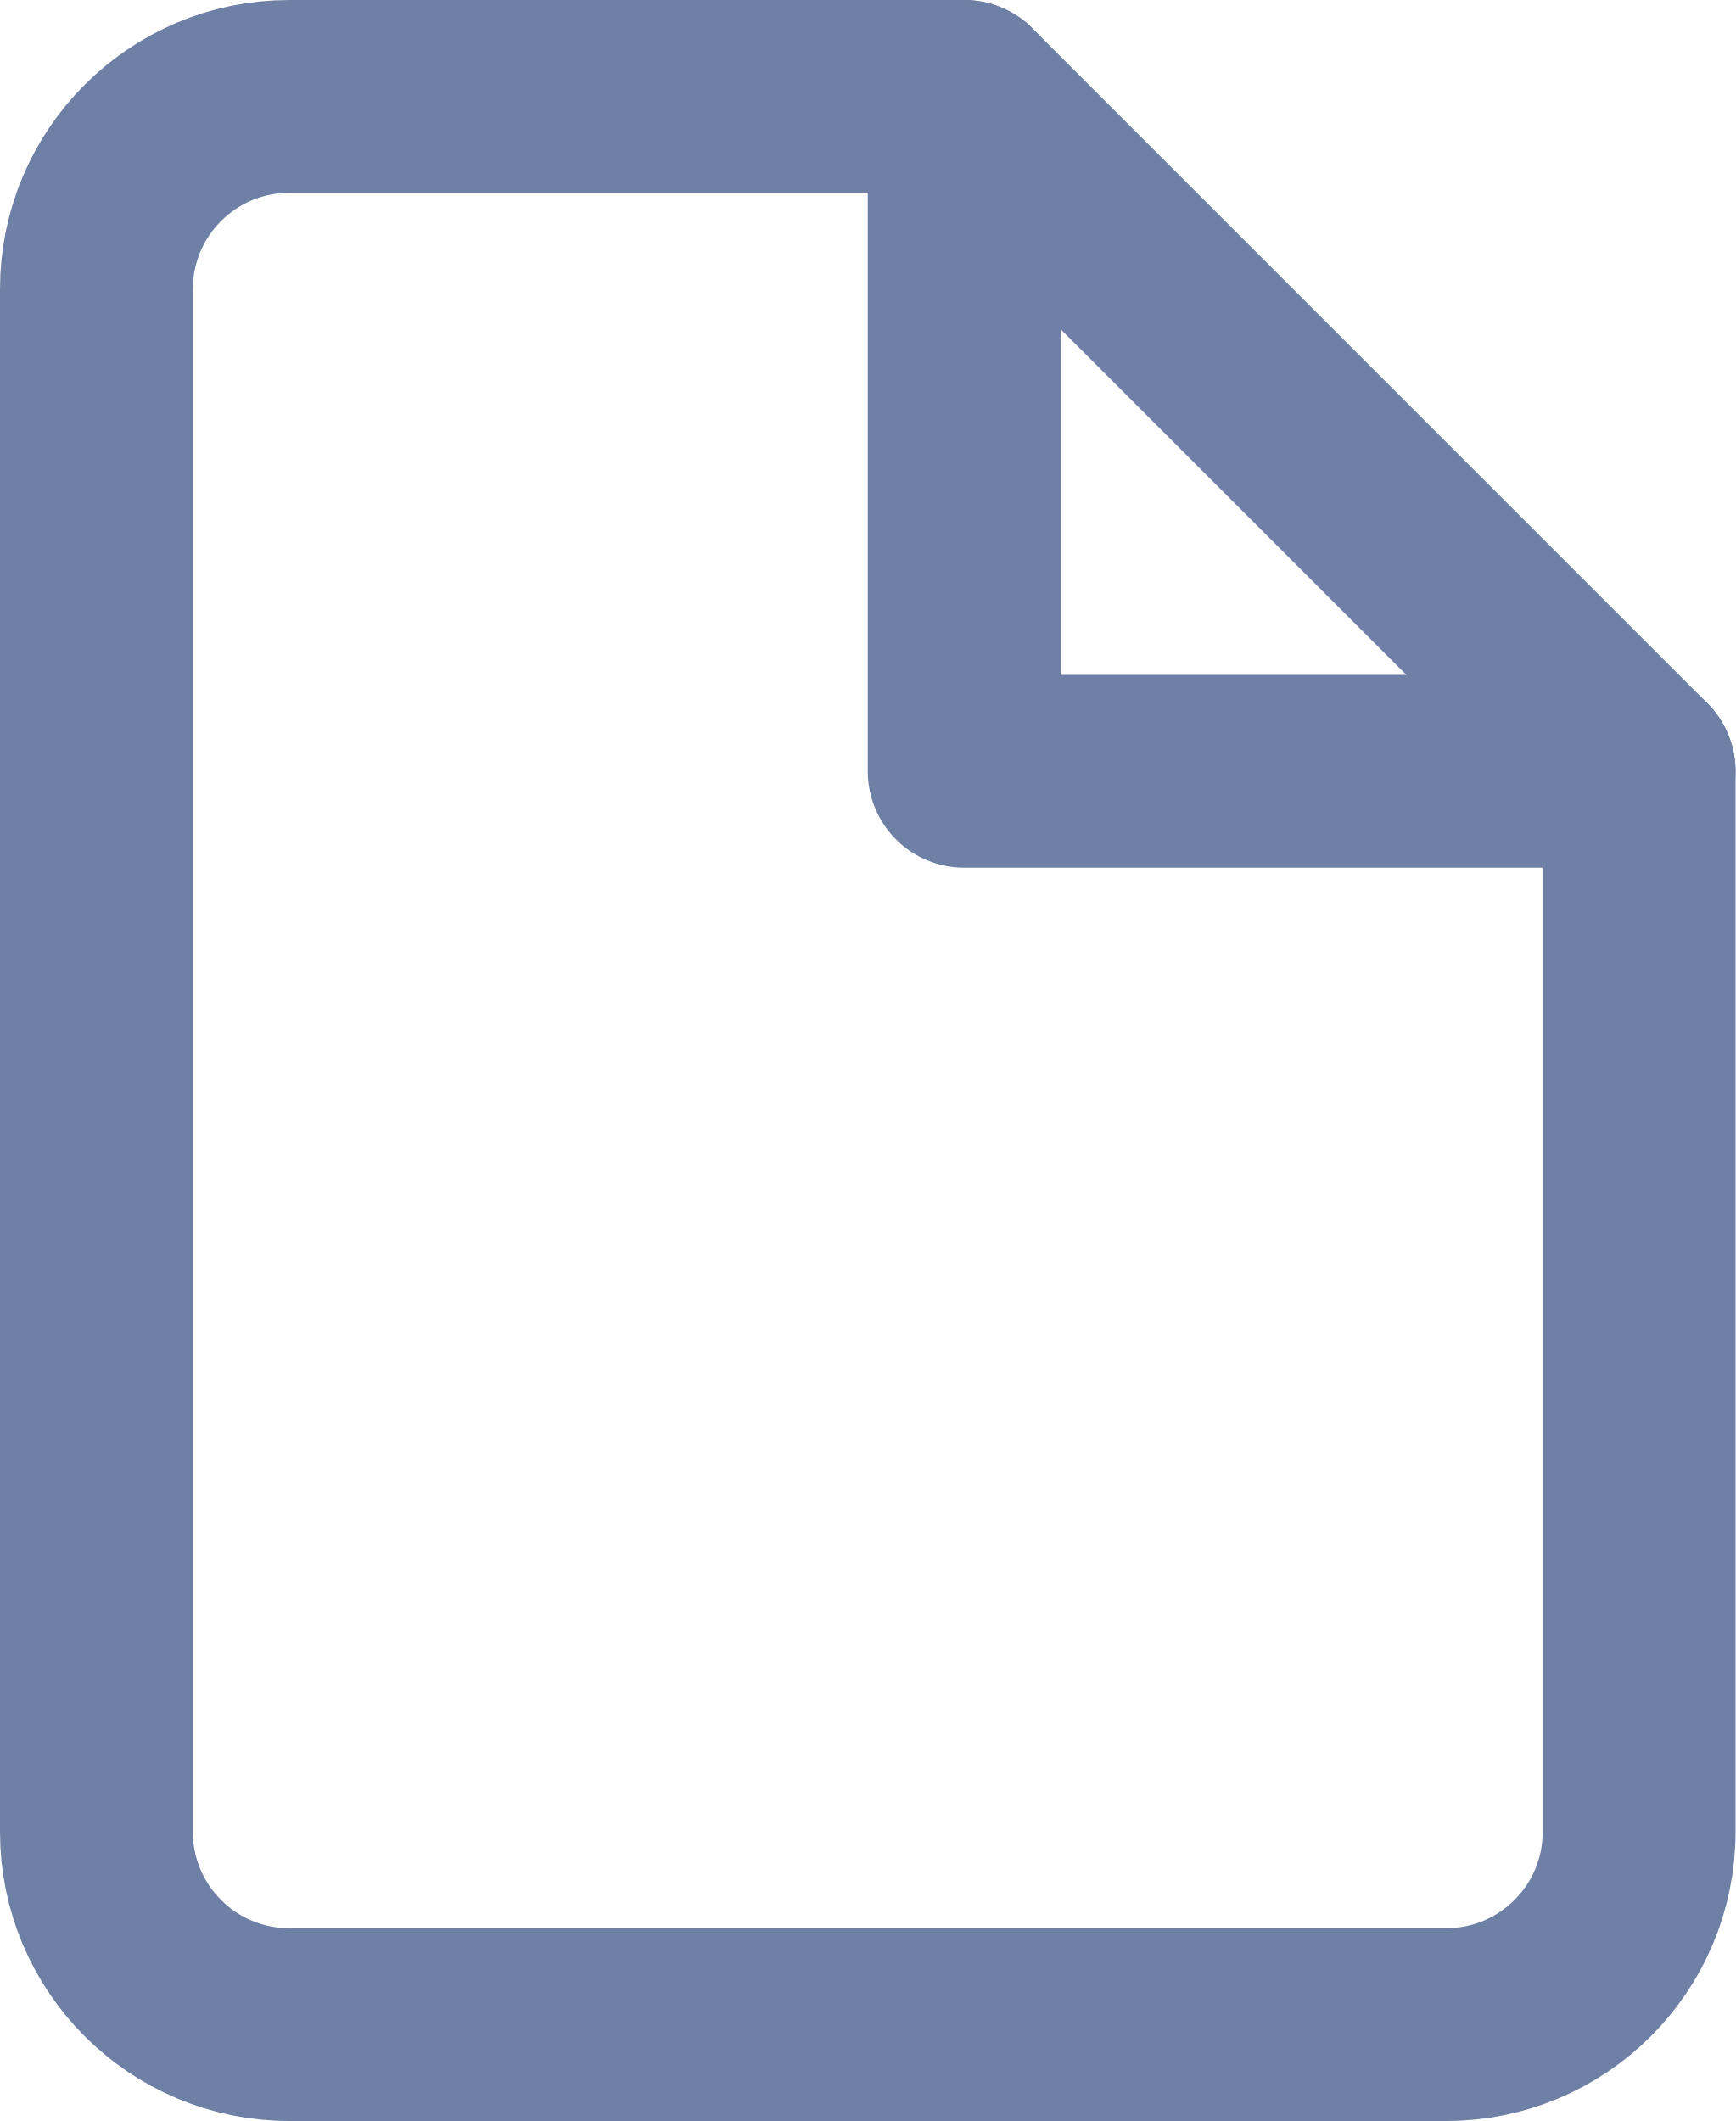
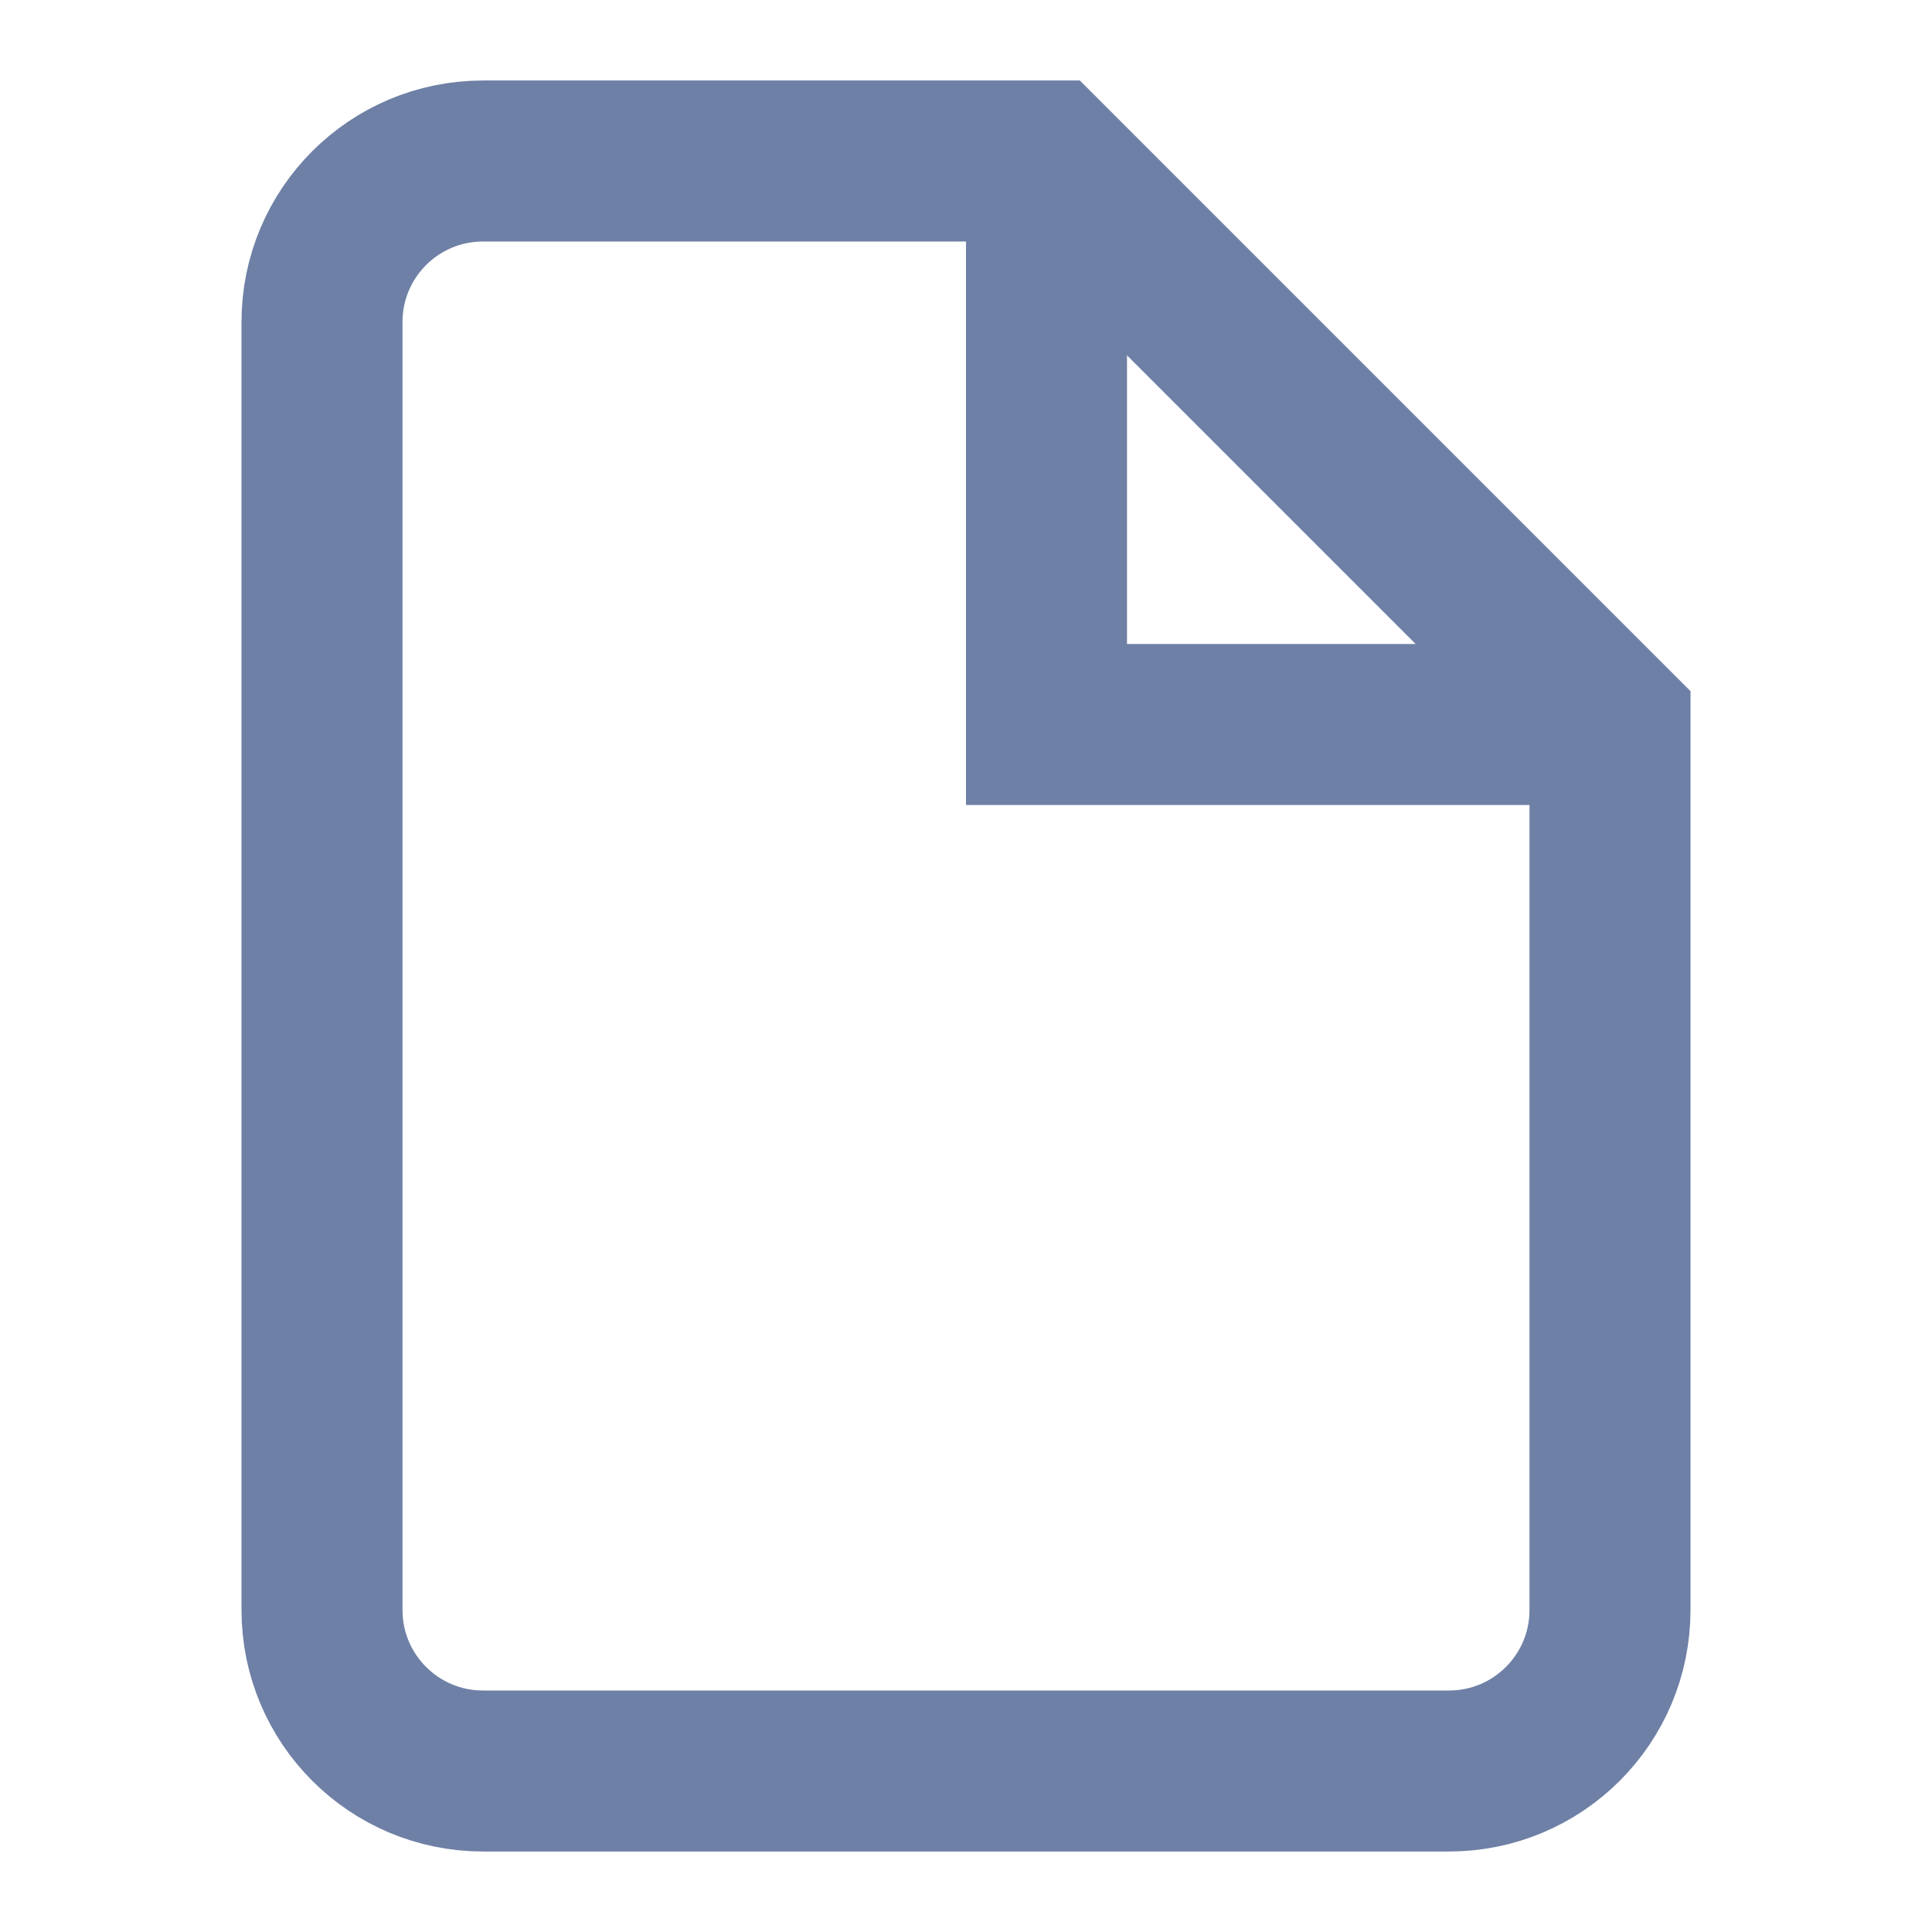
- <svg xmlns="http://www.w3.org/2000/svg" width="18px" height="22px" viewBox="0 0 18 22" version="1.1">
+ <svg xmlns="http://www.w3.org/2000/svg" width="24px" height="24px" viewBox="0 0 24 24" version="1.1">
  <defs />
-   <g id="Page-1" stroke="none" stroke-width="1" fill="none" fill-rule="evenodd" stroke-linecap="round" stroke-linejoin="round">
-     <g id="sidebar-drafts" transform="translate(1, 1)" stroke="#6E80A5" stroke-width="2">
+   <g id="Artboard" stroke="none" stroke-width="1" fill="none" fill-rule="evenodd">
+     <g id="sidebar-drafts-lt" transform="translate(4, 2)" stroke="#6E80A5" stroke-width="2">
      <path d="M9,0 L2,0 C0.895,0 0,0.895 0,2 L0,18 C0,19.105 0.895,20 2,20 L14,20 C15.105,20 16,19.105 16,18 L16,7 L9,0 Z" id="Shape" />
      <polyline id="Shape" points="9 0 9 7 16 7" />
    </g>
  </g>
</svg>
